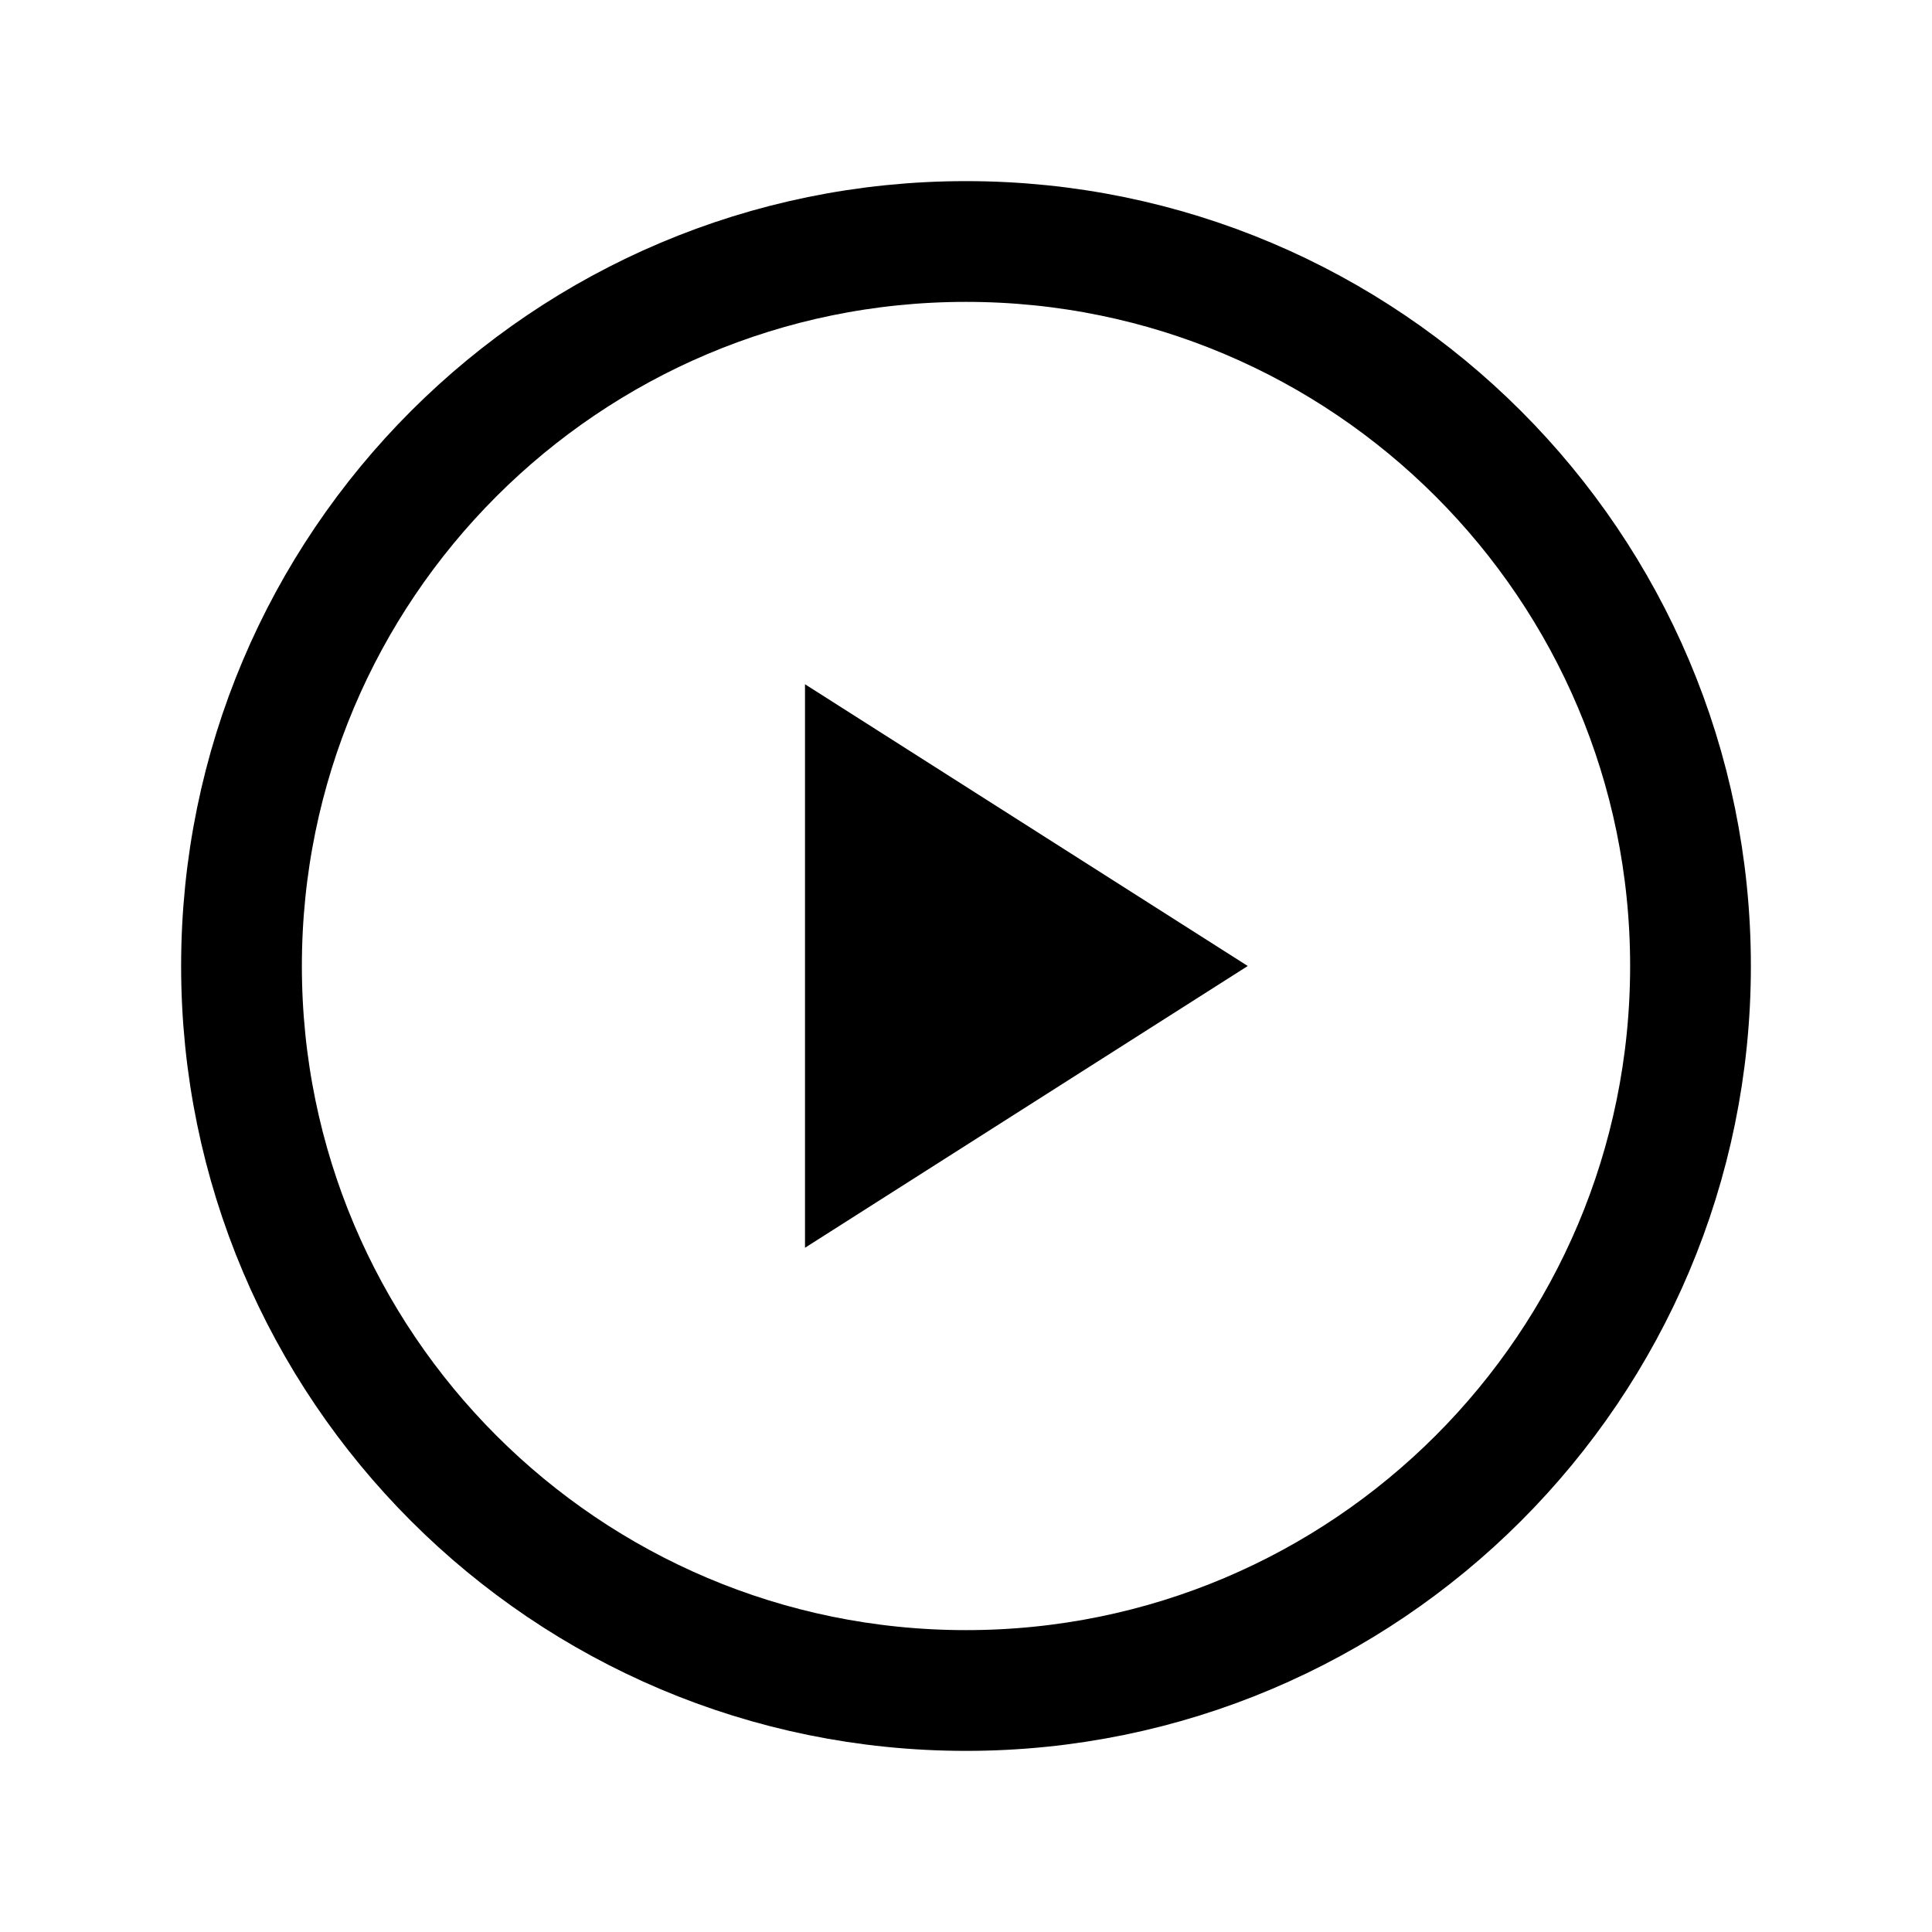
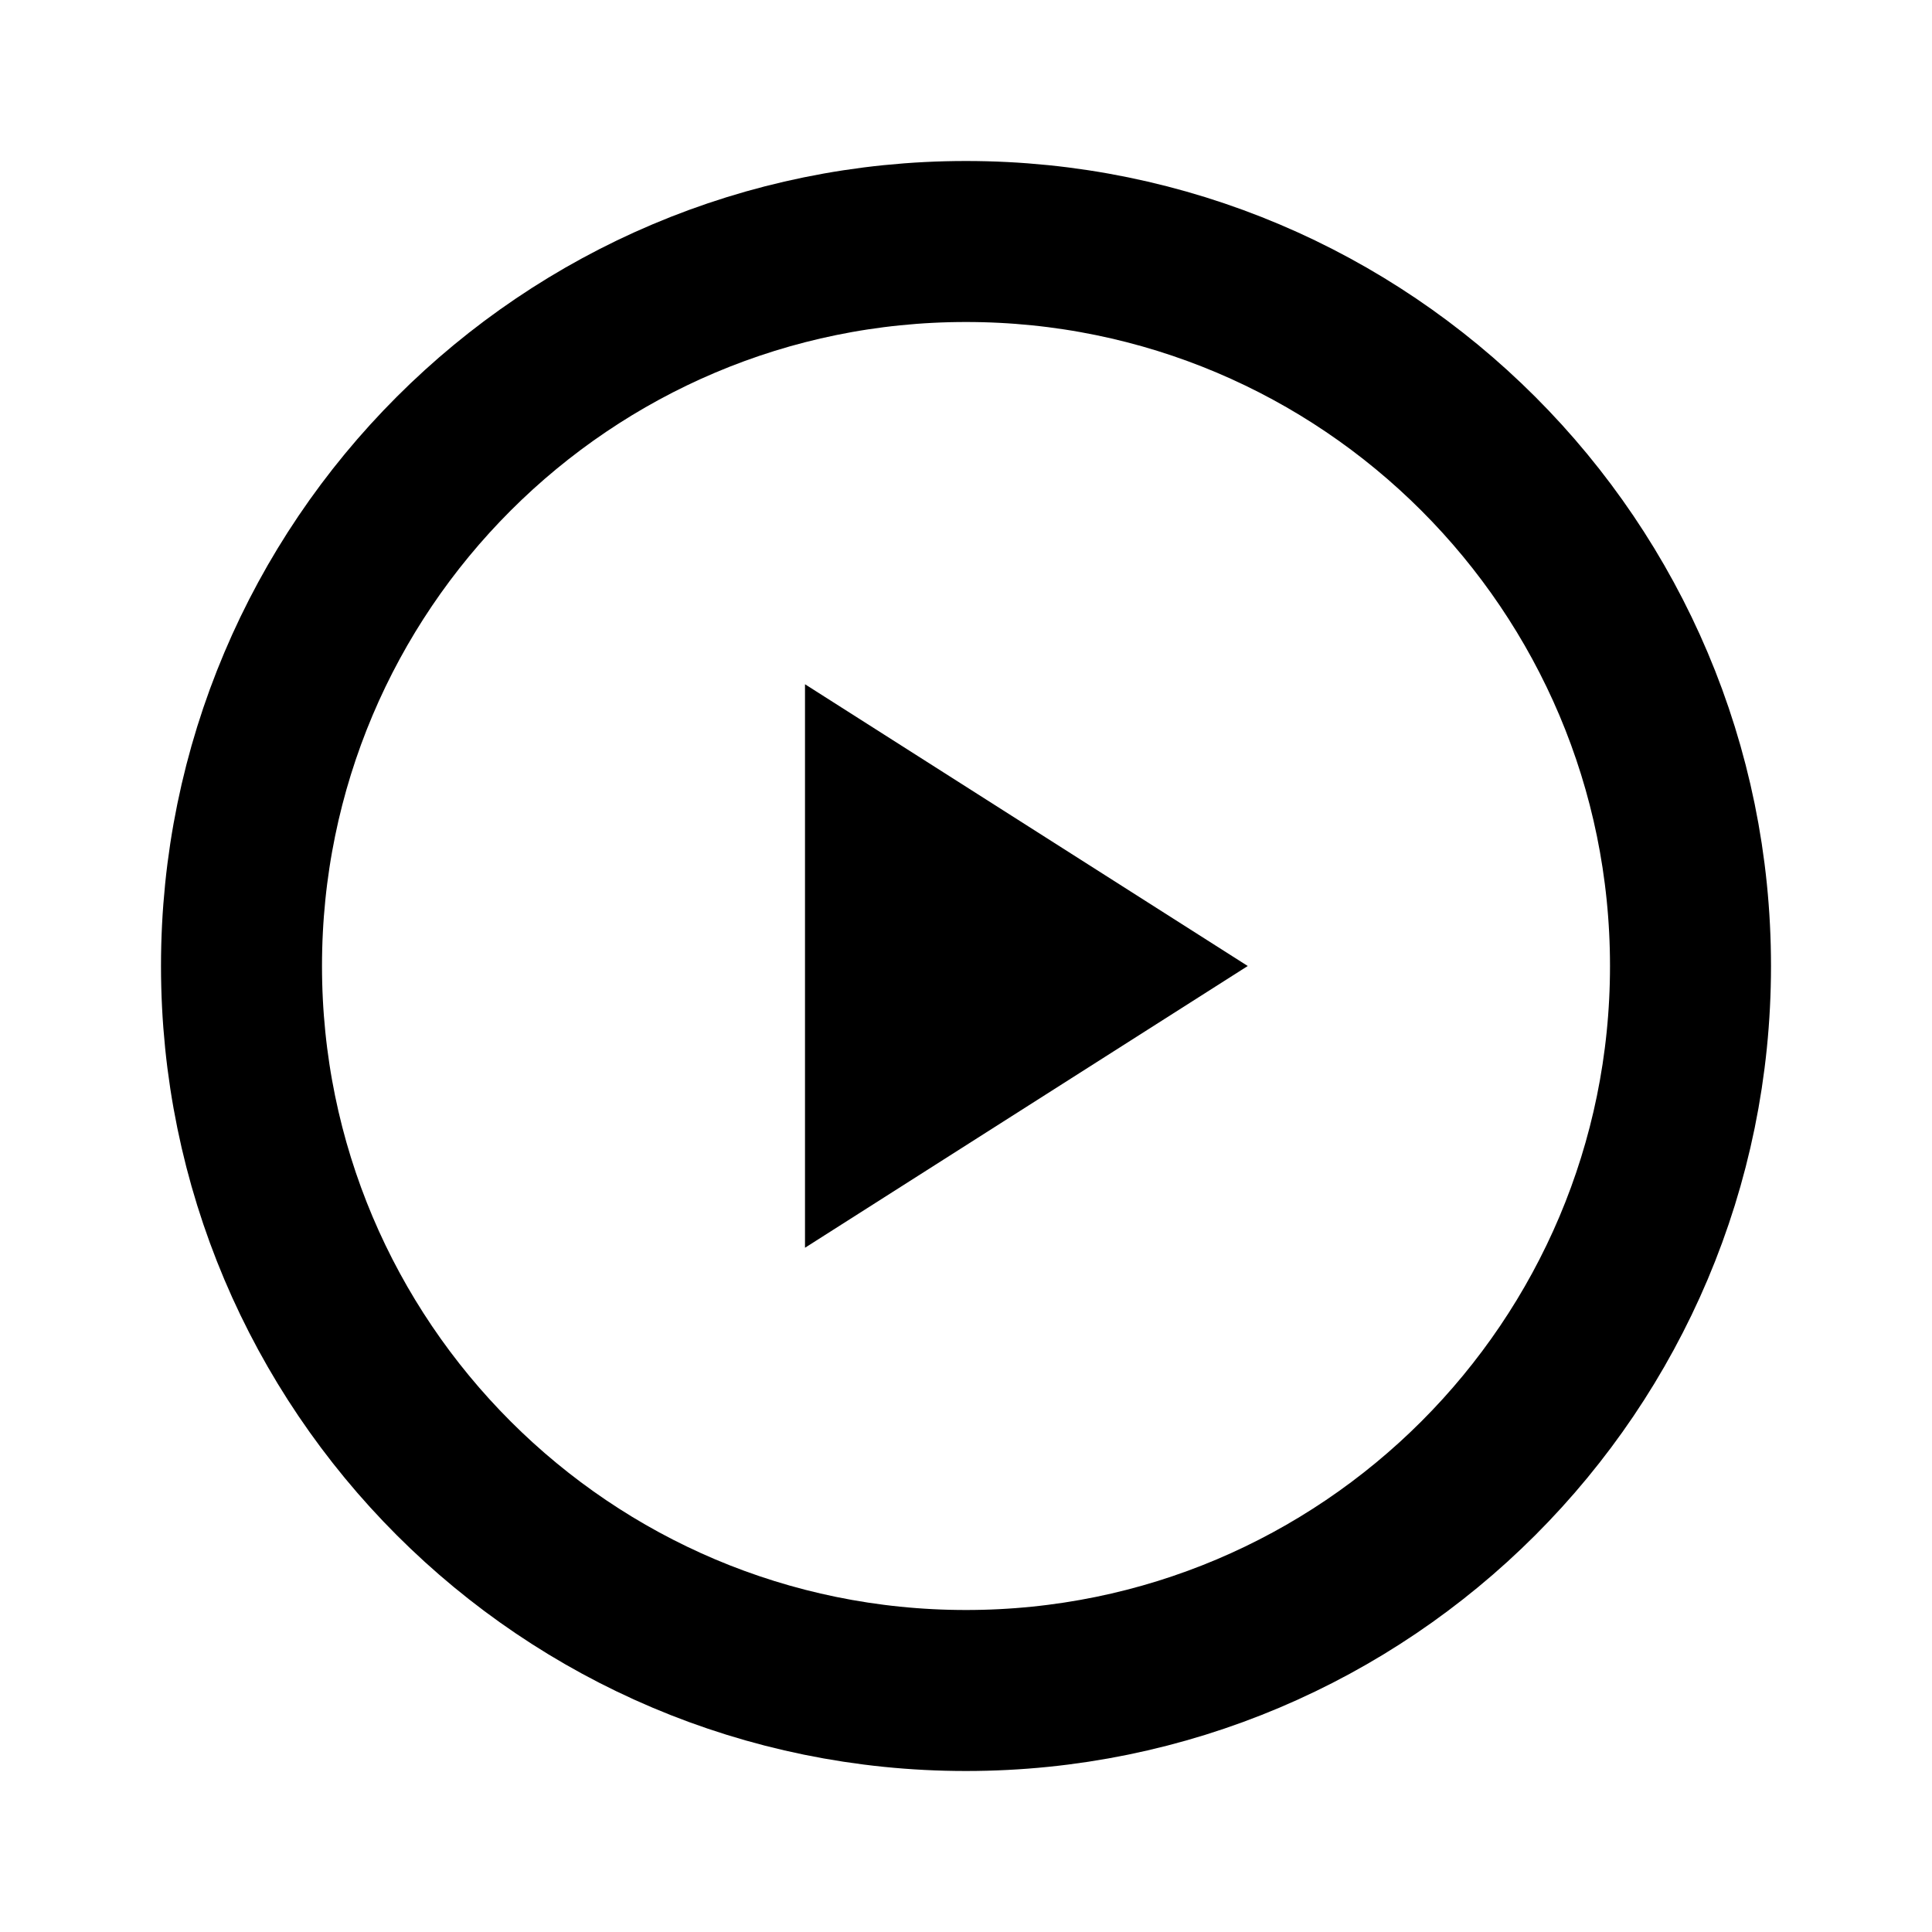
- <svg xmlns="http://www.w3.org/2000/svg" viewBox="0 0 24 24" fill="none" stroke="currentColor" stroke-width="1.5" stroke-linecap="round" stroke-linejoin="round">
+ <svg xmlns="http://www.w3.org/2000/svg" viewBox="0 0 24 24" fill="none" stroke="currentColor" stroke-width="2" stroke-linecap="round" stroke-linejoin="round">
  <circle cx="12" cy="12" r="9" />
  <path d="M10 8.5 15.5 12 10 15.5z" fill="currentColor" stroke="none" />
</svg>
